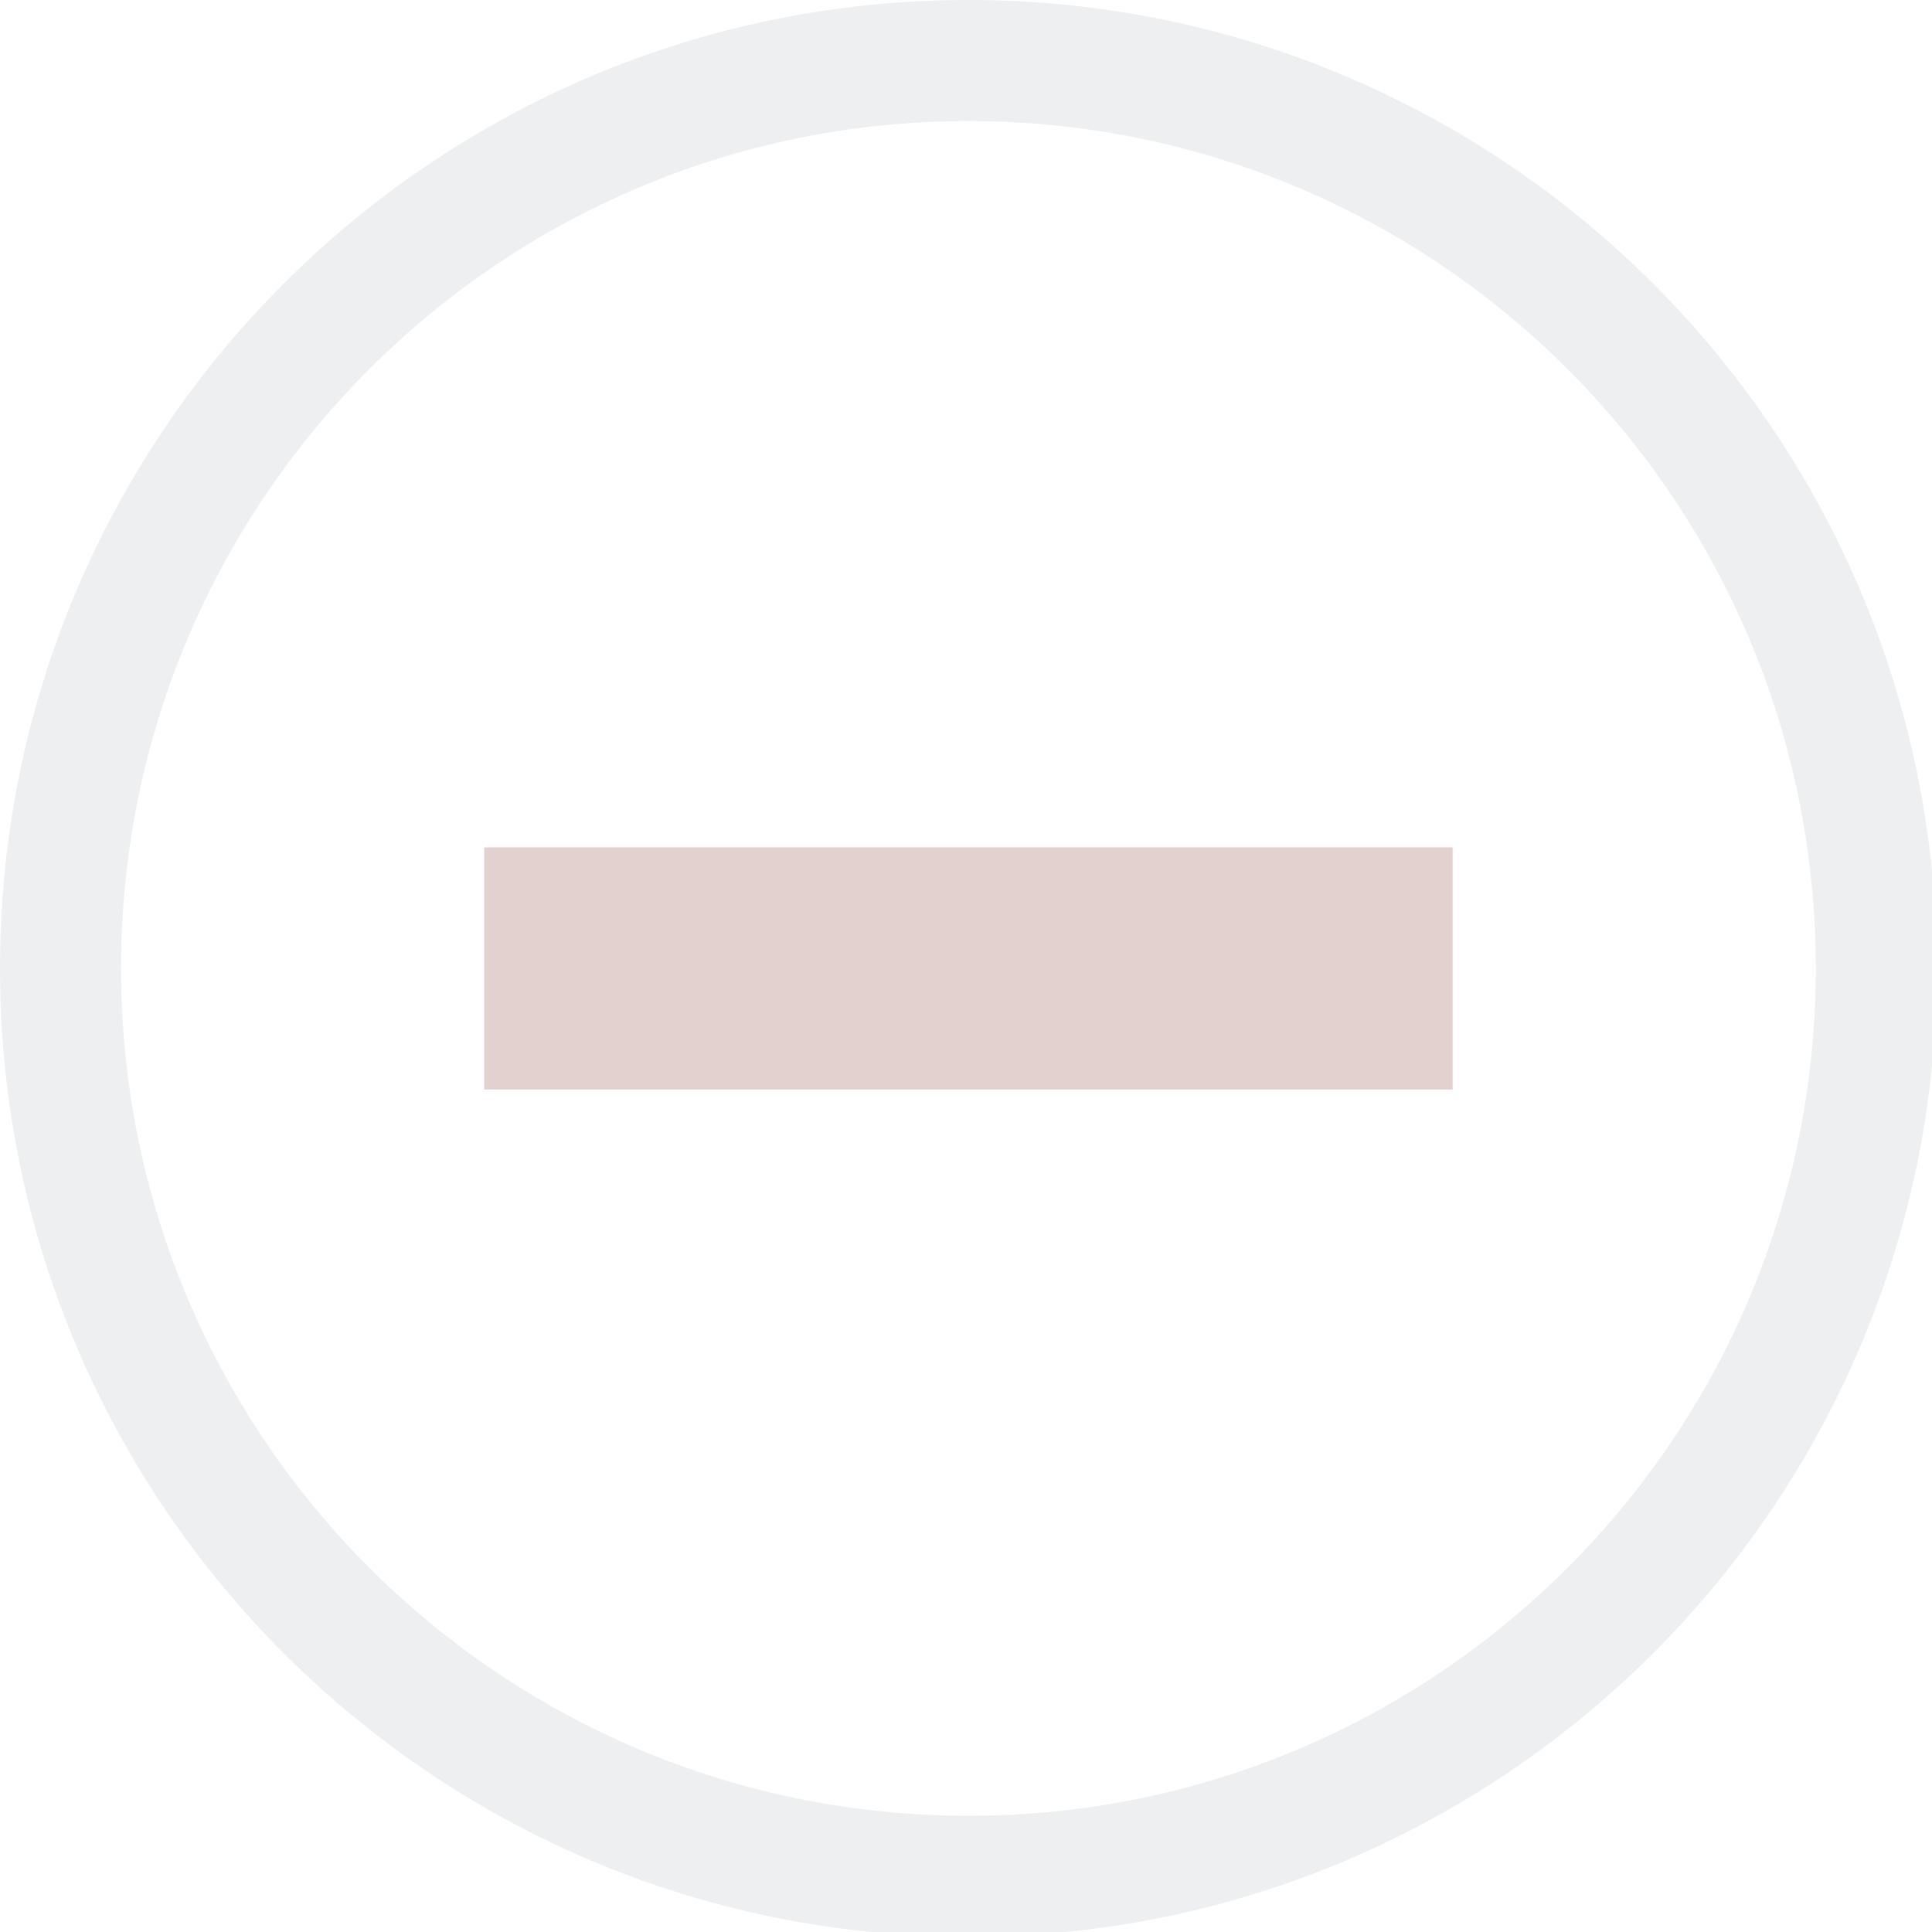
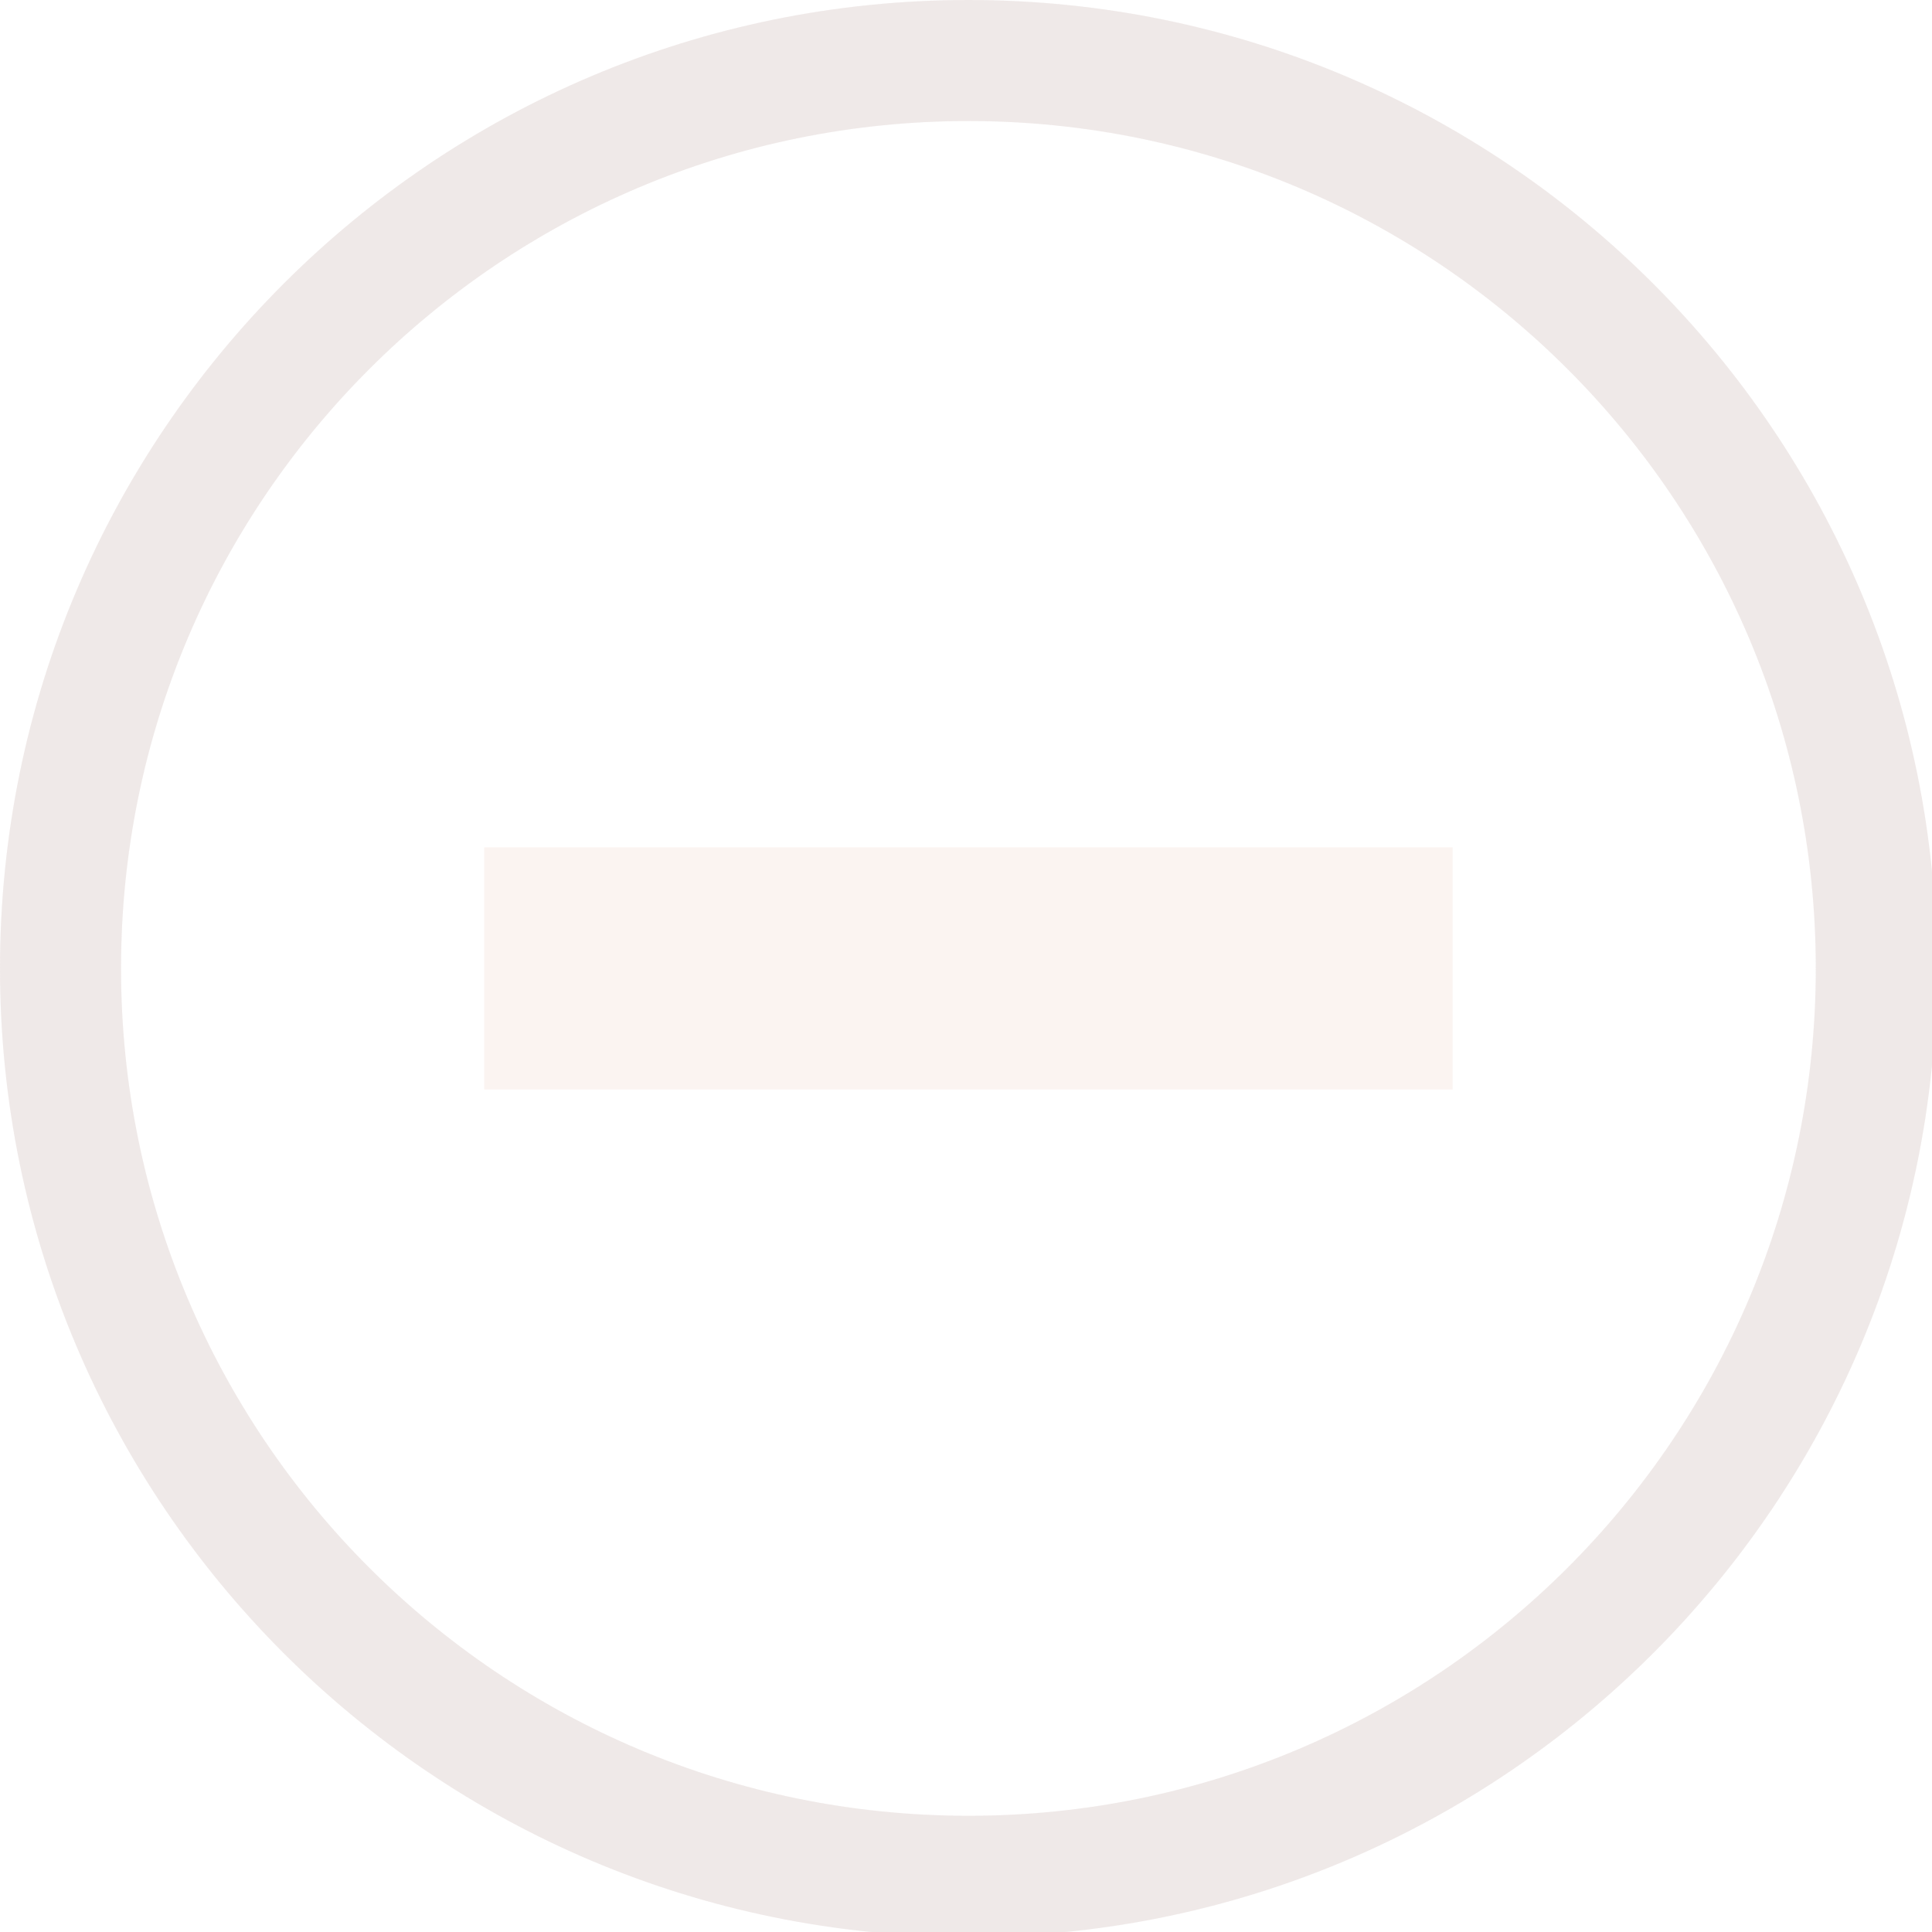
<svg xmlns="http://www.w3.org/2000/svg" width="133pt" height="133pt" viewBox="0 0 133 133" version="1.1">
  <g id="surface1">
-     <path style=" stroke:none;fill-rule:nonzero;fill:#e3e4e7;fill-opacity:0.5;" d="M 66.668 0 C 29.852 0 0 29.852 0 66.668 C 0 103.484 29.852 133.332 66.668 133.332 C 103.484 133.332 133.332 103.484 133.332 66.668 C 133.332 29.852 103.484 0 66.668 0 Z M 66.668 8.332 C 98.895 8.332 125 34.441 125 66.668 C 125 98.895 98.895 125 66.668 125 C 34.441 125 8.332 98.895 8.332 66.668 C 8.332 34.441 34.441 8.332 66.668 8.332 Z M 66.668 8.332 " />
-     <path style=" stroke:none;fill-rule:nonzero;fill:#e3e4e7;fill-opacity:0.15;" d="M 66.668 0 C 29.852 0 0 29.852 0 66.668 C 0 103.484 29.852 133.332 66.668 133.332 C 103.484 133.332 133.332 103.484 133.332 66.668 C 133.332 29.852 103.484 0 66.668 0 Z M 66.668 8.332 C 98.895 8.332 125 34.441 125 66.668 C 125 98.895 98.895 125 66.668 125 C 34.441 125 8.332 98.895 8.332 66.668 C 8.332 34.441 34.441 8.332 66.668 8.332 Z M 66.668 8.332 " />
-     <path style=" stroke:none;fill-rule:nonzero;fill:#e3d1d0;fill-opacity:1;" d="M 33.332 58.332 L 100 58.332 L 100 75 L 33.332 75 Z M 33.332 58.332 " />
+     <path style=" stroke:none;fill-rule:nonzero;fill:#e5dbd9;fill-opacity:0.5;" d="M 66.668 0 C 29.852 0 0 29.852 0 66.668 C 0 103.484 29.852 133.332 66.668 133.332 C 103.484 133.332 133.332 103.484 133.332 66.668 C 133.332 29.852 103.484 0 66.668 0 Z M 66.668 8.332 C 98.895 8.332 125 34.441 125 66.668 C 125 98.895 98.895 125 66.668 125 C 34.441 125 8.332 98.895 8.332 66.668 C 8.332 34.441 34.441 8.332 66.668 8.332 Z M 66.668 8.332 " />
+     <path style=" stroke:none;fill-rule:nonzero;fill:#e5dbd9;fill-opacity:0.15;" d="M 66.668 0 C 29.852 0 0 29.852 0 66.668 C 0 103.484 29.852 133.332 66.668 133.332 C 103.484 133.332 133.332 103.484 133.332 66.668 C 133.332 29.852 103.484 0 66.668 0 Z M 66.668 8.332 C 98.895 8.332 125 34.441 125 66.668 C 125 98.895 98.895 125 66.668 125 C 34.441 125 8.332 98.895 8.332 66.668 C 8.332 34.441 34.441 8.332 66.668 8.332 Z M 66.668 8.332 " />
+     <path style=" stroke:none;fill-rule:nonzero;fill:#fbf4f1;fill-opacity:1;" d="M 33.332 58.332 L 100 58.332 L 100 75 L 33.332 75 Z M 33.332 58.332 " />
  </g>
</svg>
